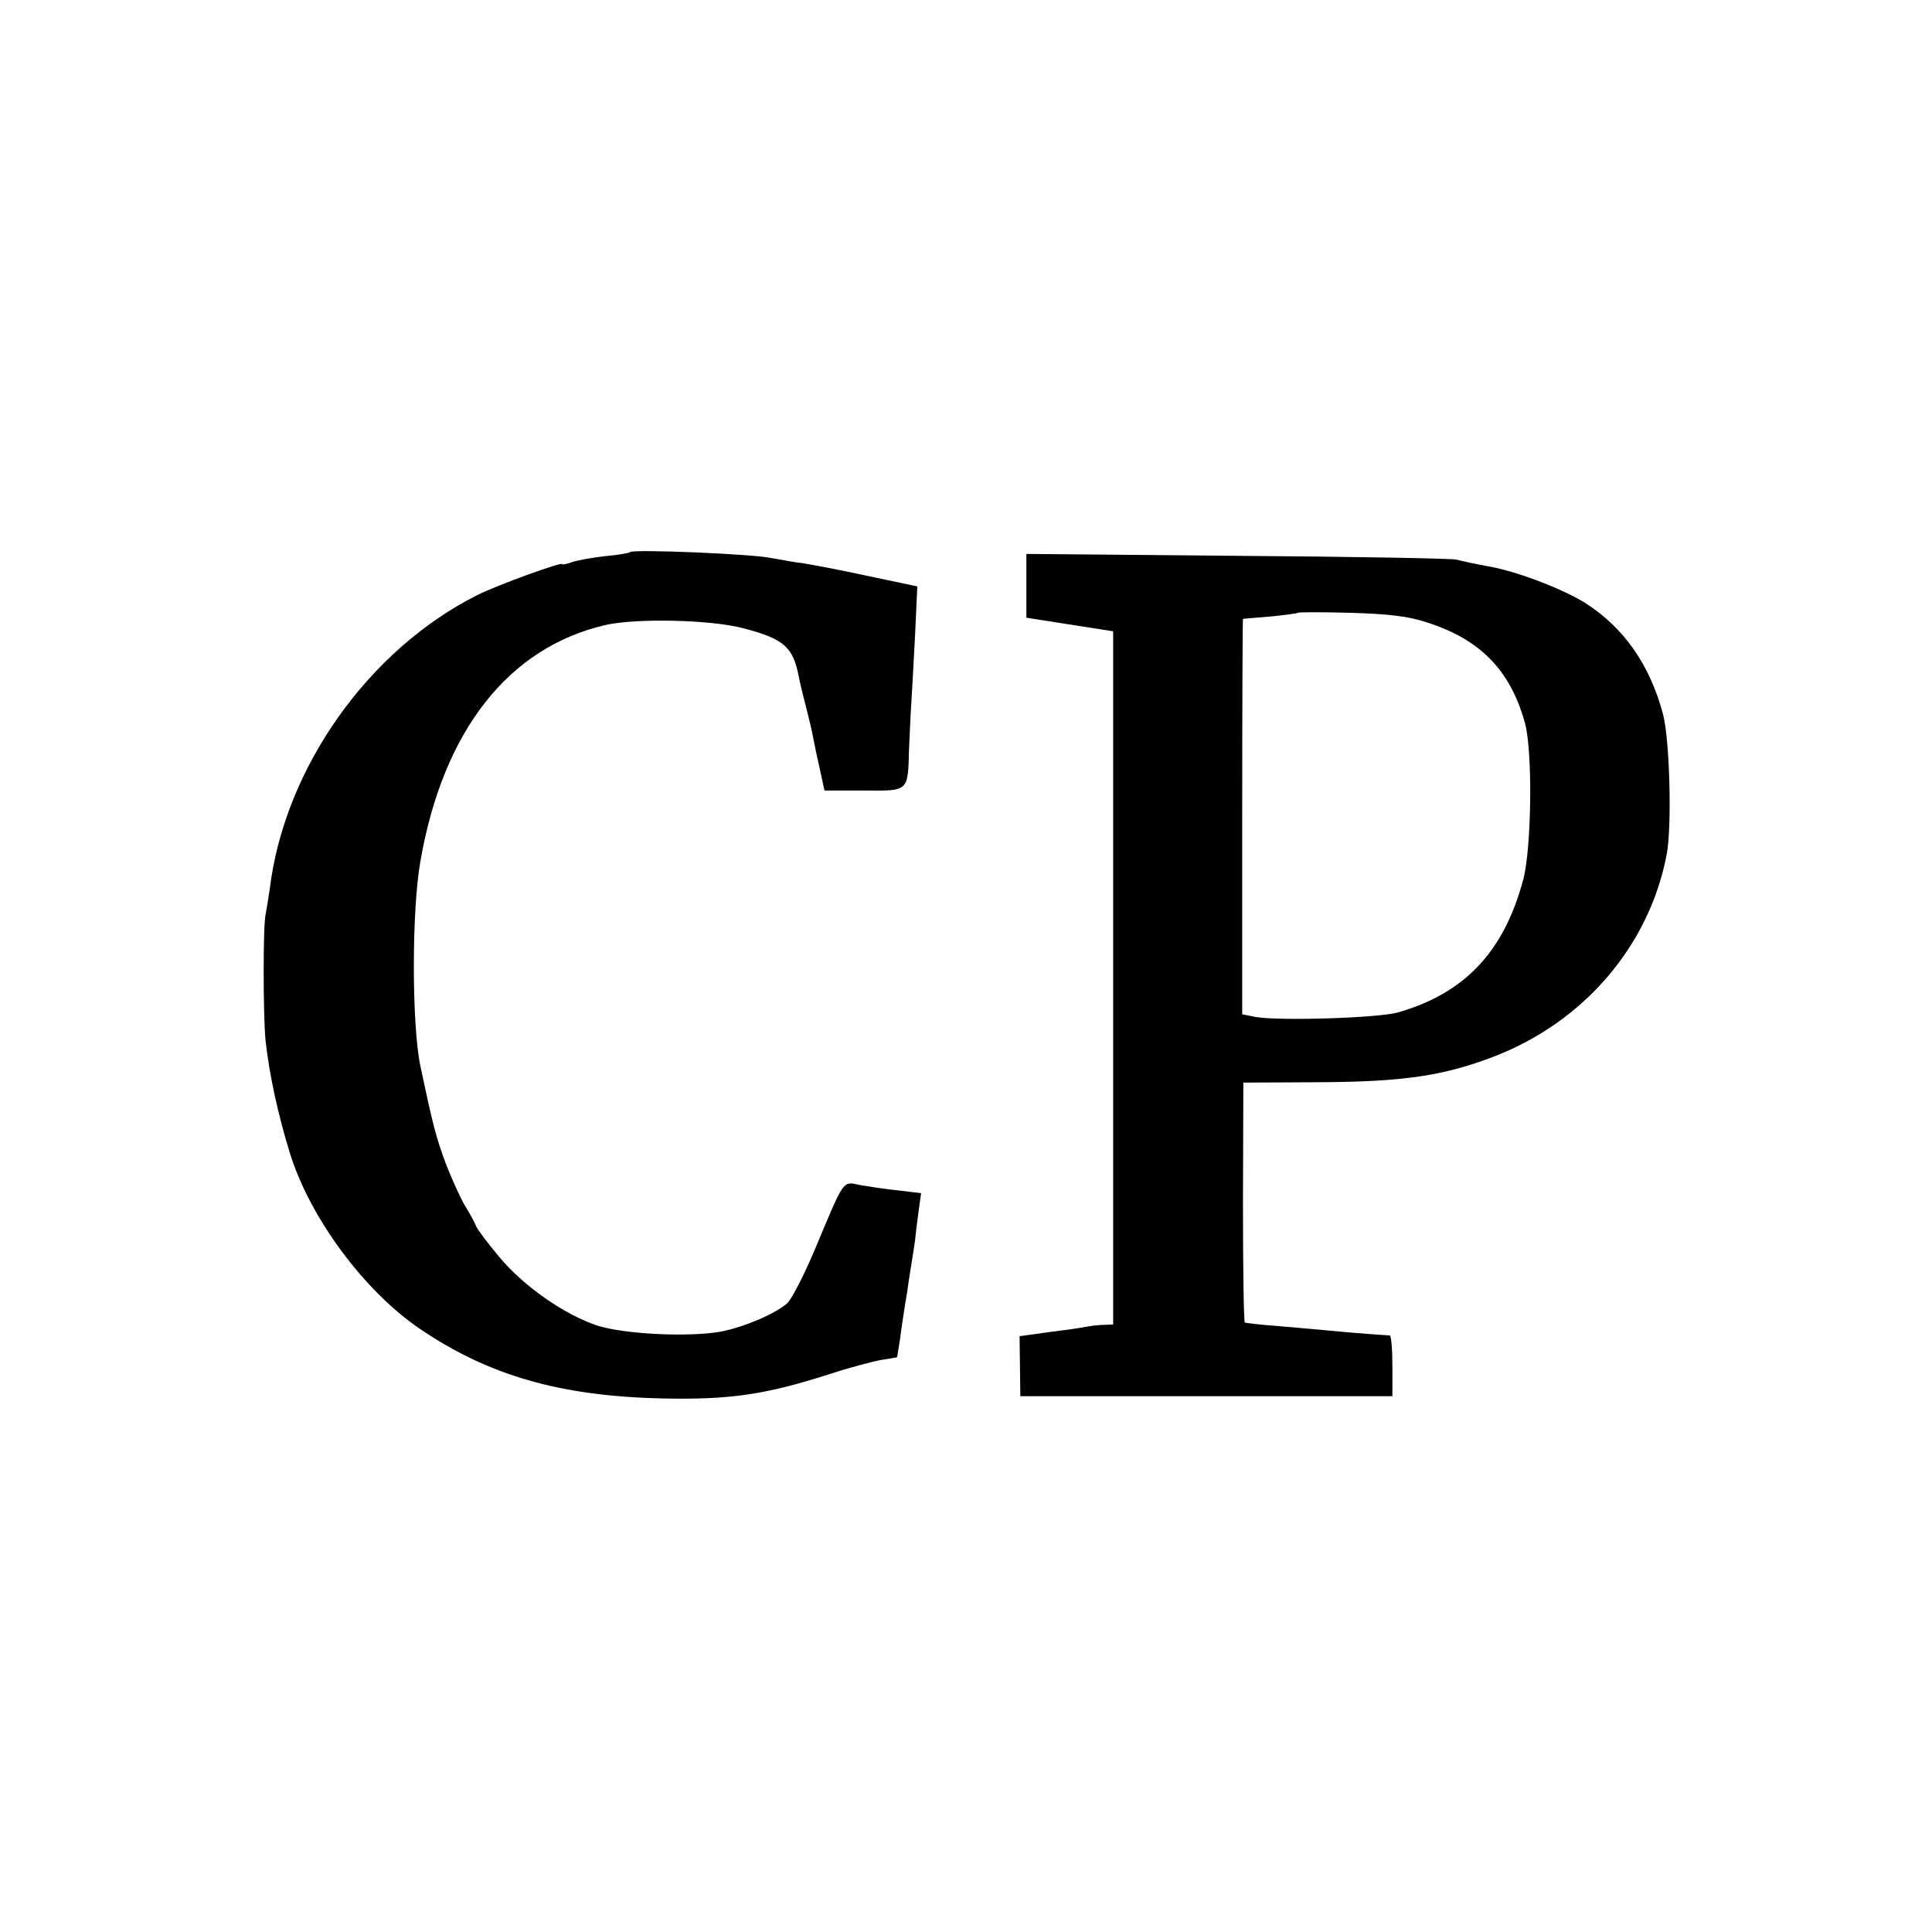
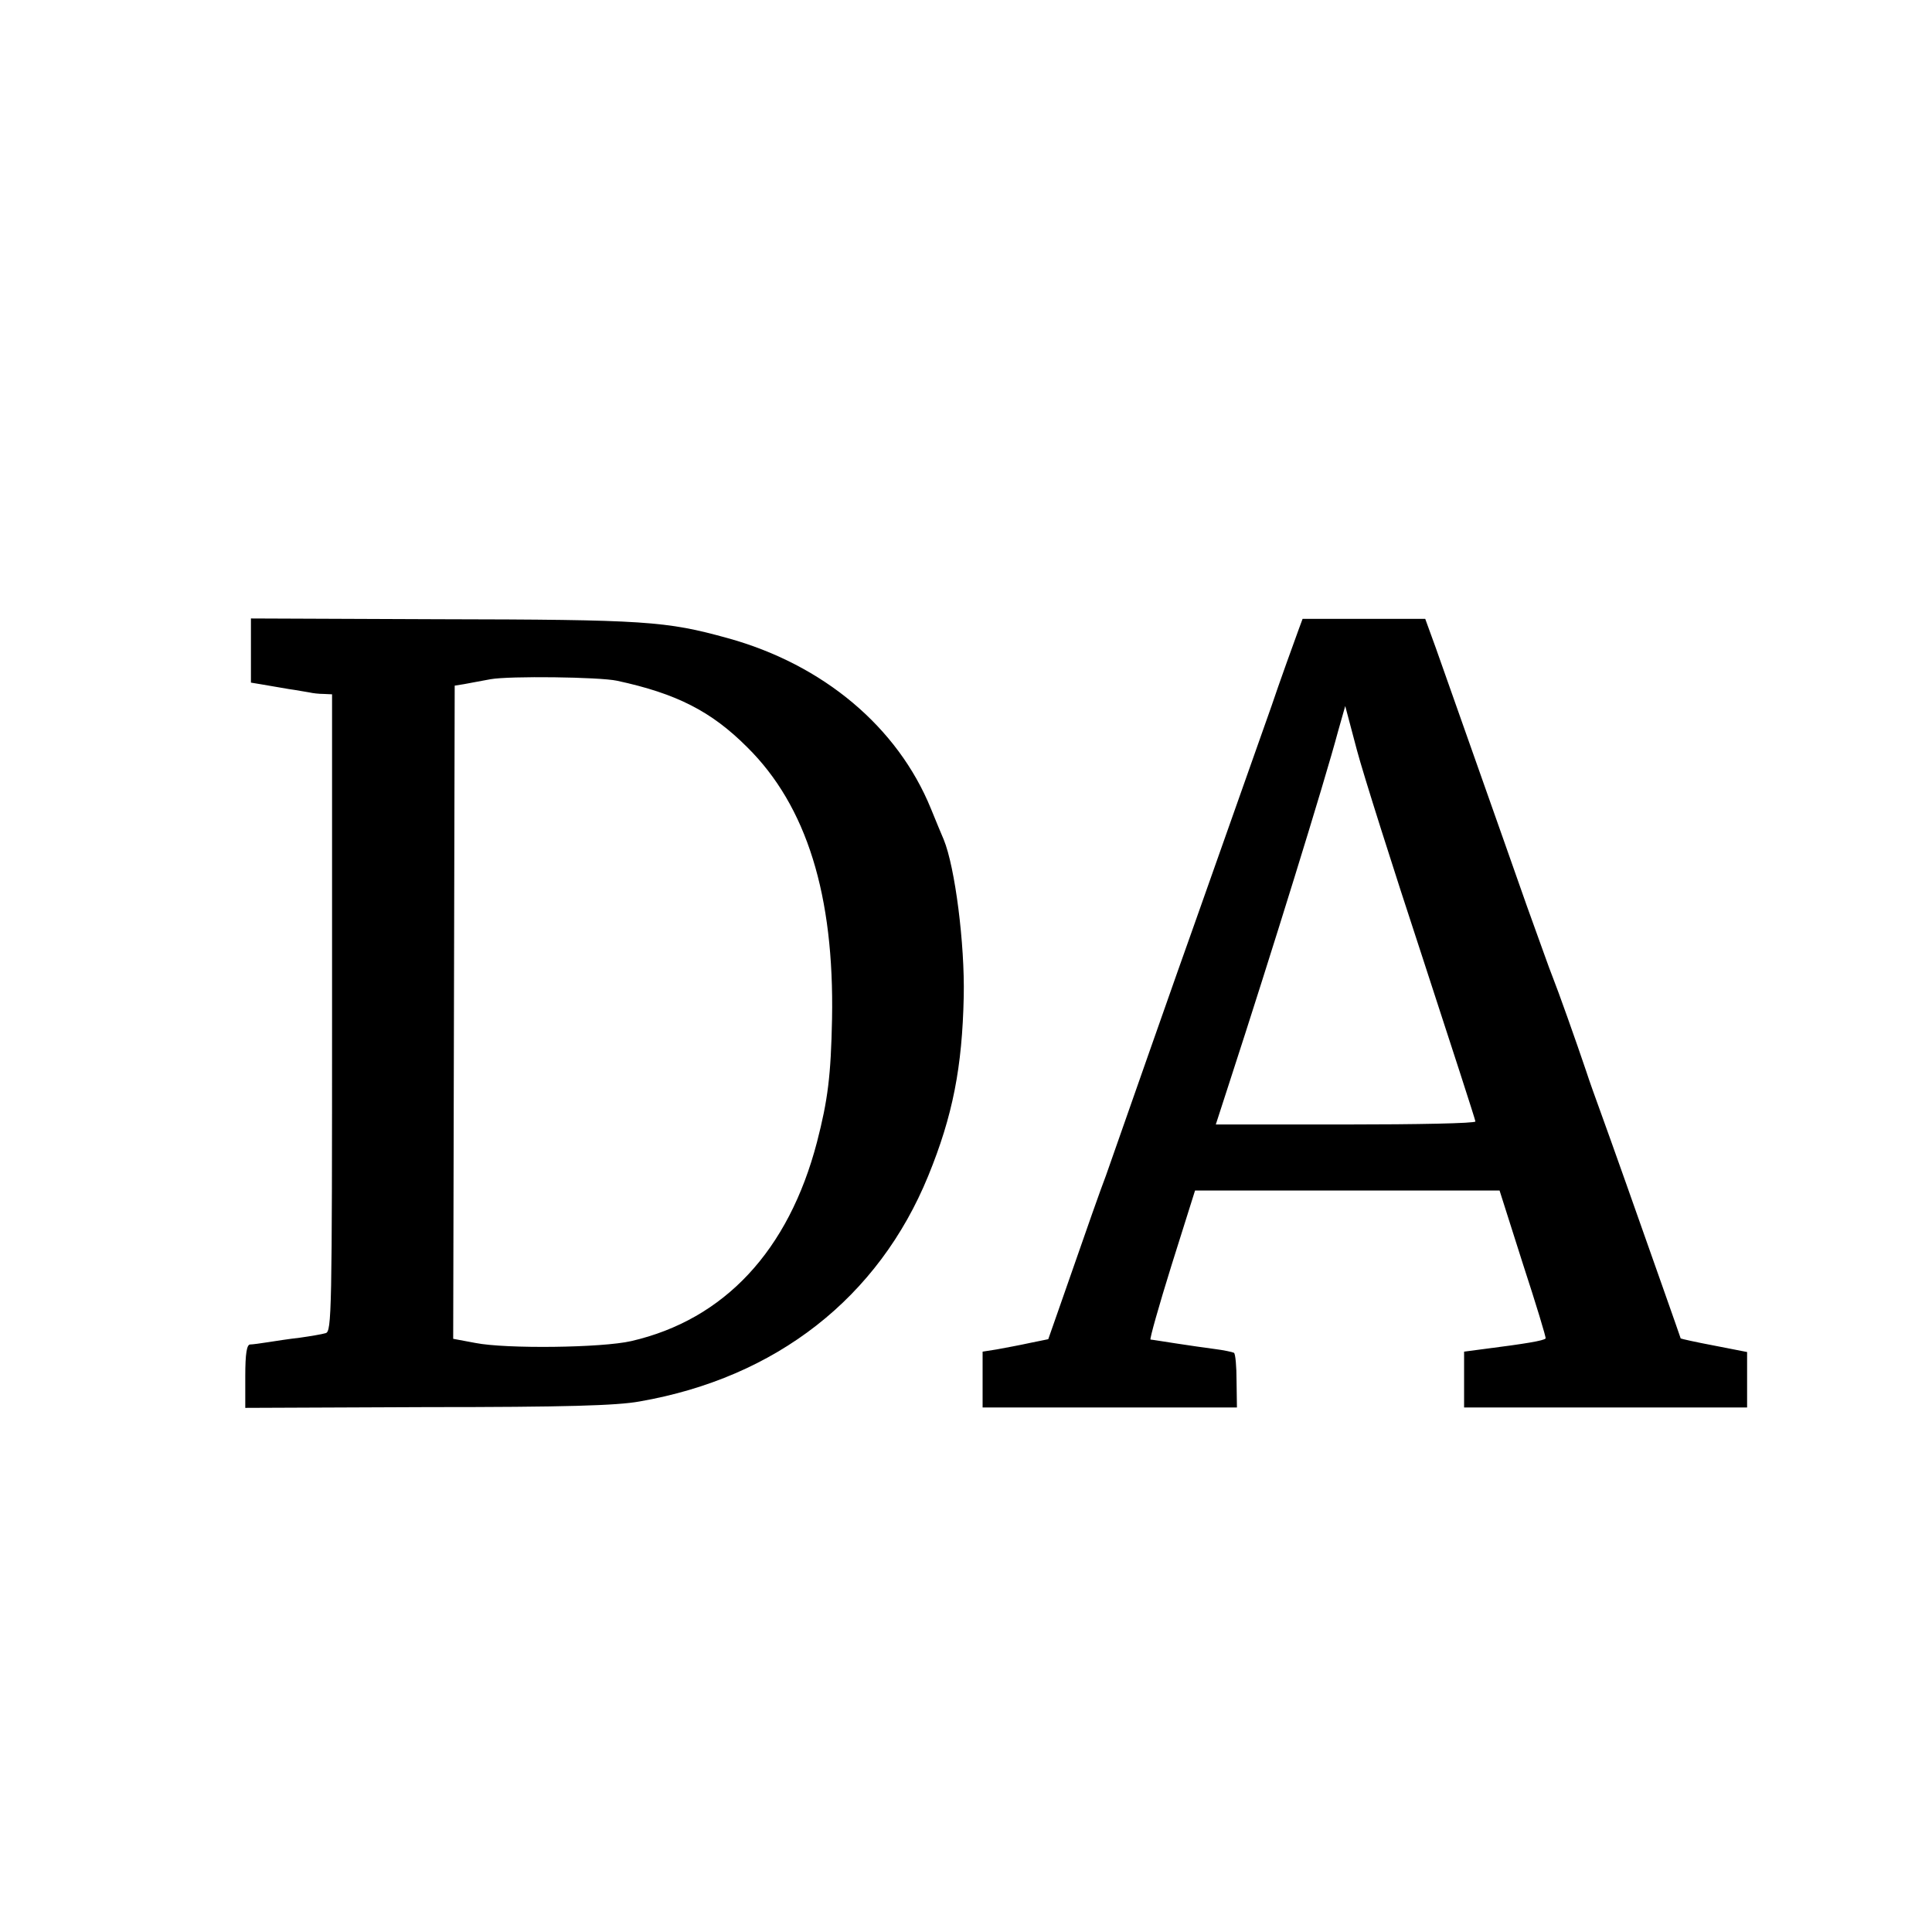
<svg xmlns="http://www.w3.org/2000/svg" version="1.0" width="16pt" height="16pt" viewBox="0 0 16 16" preserveAspectRatio="xMidYMid meet">
  <g transform="translate(0,16) scale(0.003125,-0.003125)" fill="#000000" stroke="none">
-     <path d="M1670 3657 c-3 -3 -33 -8 -68 -11 -34 -4 -73 -11 -87 -16 -14 -5 -25 -7 -25 -5 0 7 -171 -55 -225 -82 -289 -145 -511 -459 -550 -778 -4 -27 -9 -58 -11 -68 -7 -24 -7 -271 0 -337 10 -89 33 -195 64 -295 53 -172 197 -366 344 -466 182 -124 372 -179 643 -185 179 -4 274 10 445 65 52 17 113 33 135 37 22 3 41 7 42 7 1 1 4 22 8 47 3 25 8 56 10 70 2 14 6 39 9 55 2 17 7 49 11 73 4 23 8 52 10 65 1 12 5 45 9 74 l7 51 -58 7 c-32 3 -77 10 -101 14 -50 10 -42 22 -122 -169 -29 -69 -62 -133 -74 -144 -32 -28 -114 -63 -176 -75 -85 -15 -254 -7 -327 16 -87 29 -195 104 -260 182 -30 36 -58 73 -61 81 -3 8 -15 31 -27 50 -12 19 -36 71 -53 115 -26 68 -37 113 -68 260 -23 111 -23 412 0 542 60 347 234 568 492 627 81 18 278 14 364 -9 107 -28 132 -49 147 -129 2 -11 10 -45 18 -75 8 -31 17 -69 20 -86 3 -16 11 -55 18 -85 l12 -55 104 0 c120 -1 117 -4 120 110 2 39 4 93 6 120 2 28 6 109 10 181 l6 130 -133 28 c-73 16 -149 30 -168 33 -19 2 -57 9 -85 14 -49 11 -367 24 -375 16z" />
-     <path d="M2720 3567 l0 -84 115 -18 115 -18 0 -919 0 -918 -22 -1 c-13 0 -32 -2 -43 -4 -11 -2 -40 -7 -65 -10 -25 -3 -61 -8 -81 -11 l-37 -5 1 -80 1 -79 493 0 493 0 0 80 c0 44 -3 80 -7 81 -5 0 -30 2 -58 4 -27 2 -75 6 -105 9 -30 3 -91 8 -135 12 -44 3 -83 8 -86 9 -3 2 -5 146 -5 320 l1 316 200 1 c224 1 331 17 464 68 239 92 412 294 458 536 14 74 8 305 -10 372 -35 131 -104 229 -206 294 -59 37 -181 84 -256 97 -33 6 -71 14 -85 18 -14 3 -276 8 -582 10 l-558 5 0 -85z m1060 -96 c142 -45 222 -126 261 -266 21 -74 18 -331 -4 -415 -51 -192 -155 -302 -332 -353 -53 -15 -316 -23 -378 -12 l-35 7 0 524 c0 288 1 524 2 524 0 0 33 3 71 6 39 4 72 8 74 10 3 2 66 2 140 0 101 -3 153 -9 201 -25z" />
+     <path d="M665 3396 l0 -85 30 -5 c16 -3 48 -8 70 -12 22 -3 47 -8 55 -9 8 -2 25 -4 38 -4 l22 -1 0 -844 c0 -796 -1 -845 -17 -849 -10 -3 -40 -8 -68 -12 -27 -3 -66 -9 -85 -12 -19 -3 -41 -6 -47 -6 -9 0 -13 -24 -13 -84 l0 -84 483 2 c364 0 502 4 562 15 362 63 633 275 765 598 65 159 90 288 94 475 3 139 -23 343 -53 416 -5 11 -20 48 -34 82 -88 216 -285 382 -539 452 -163 45 -216 49 -768 50 l-495 2 0 -85z m970 -80 c158 -34 250 -81 345 -176 158 -156 231 -393 225 -720 -3 -150 -11 -215 -40 -327 -75 -287 -245 -470 -492 -527 -78 -18 -332 -21 -413 -5 l-59 11 2 866 2 865 25 4 c14 3 45 8 70 13 50 9 288 6 335 -4z" />
+     <path d="M3442 3453 c-10 -27 -54 -149 -72 -203 -47 -133 -187 -529 -205 -580 -13 -36 -67 -189 -120 -340 -53 -151 -104 -297 -114 -325 -17 -45 -39 -107 -126 -357 l-27 -77 -49 -10 c-27 -6 -66 -13 -87 -17 l-38 -6 0 -74 0 -74 337 0 337 0 -1 70 c0 39 -3 73 -7 75 -4 2 -27 7 -51 10 -24 3 -71 10 -104 15 -33 5 -63 10 -66 10 -3 0 22 89 56 198 l62 197 403 0 404 0 62 -195 c35 -107 62 -196 60 -197 -5 -6 -53 -14 -163 -28 l-53 -7 0 -74 0 -74 375 0 375 0 0 73 0 74 -87 17 c-48 9 -88 18 -89 19 0 1 -22 63 -48 137 -63 179 -138 391 -165 465 -12 33 -29 80 -37 105 -28 83 -75 215 -89 250 -8 19 -38 105 -69 190 -30 85 -90 256 -134 380 -44 124 -92 260 -107 303 l-28 77 -162 0 -163 0 -10 -27z m327 -868 c77 -236 141 -433 141 -437 0 -5 -155 -8 -344 -8 l-344 0 35 108 c112 344 253 799 289 934 l19 67 31 -117 c17 -64 95 -310 173 -547z" />
  </g>
</svg>
